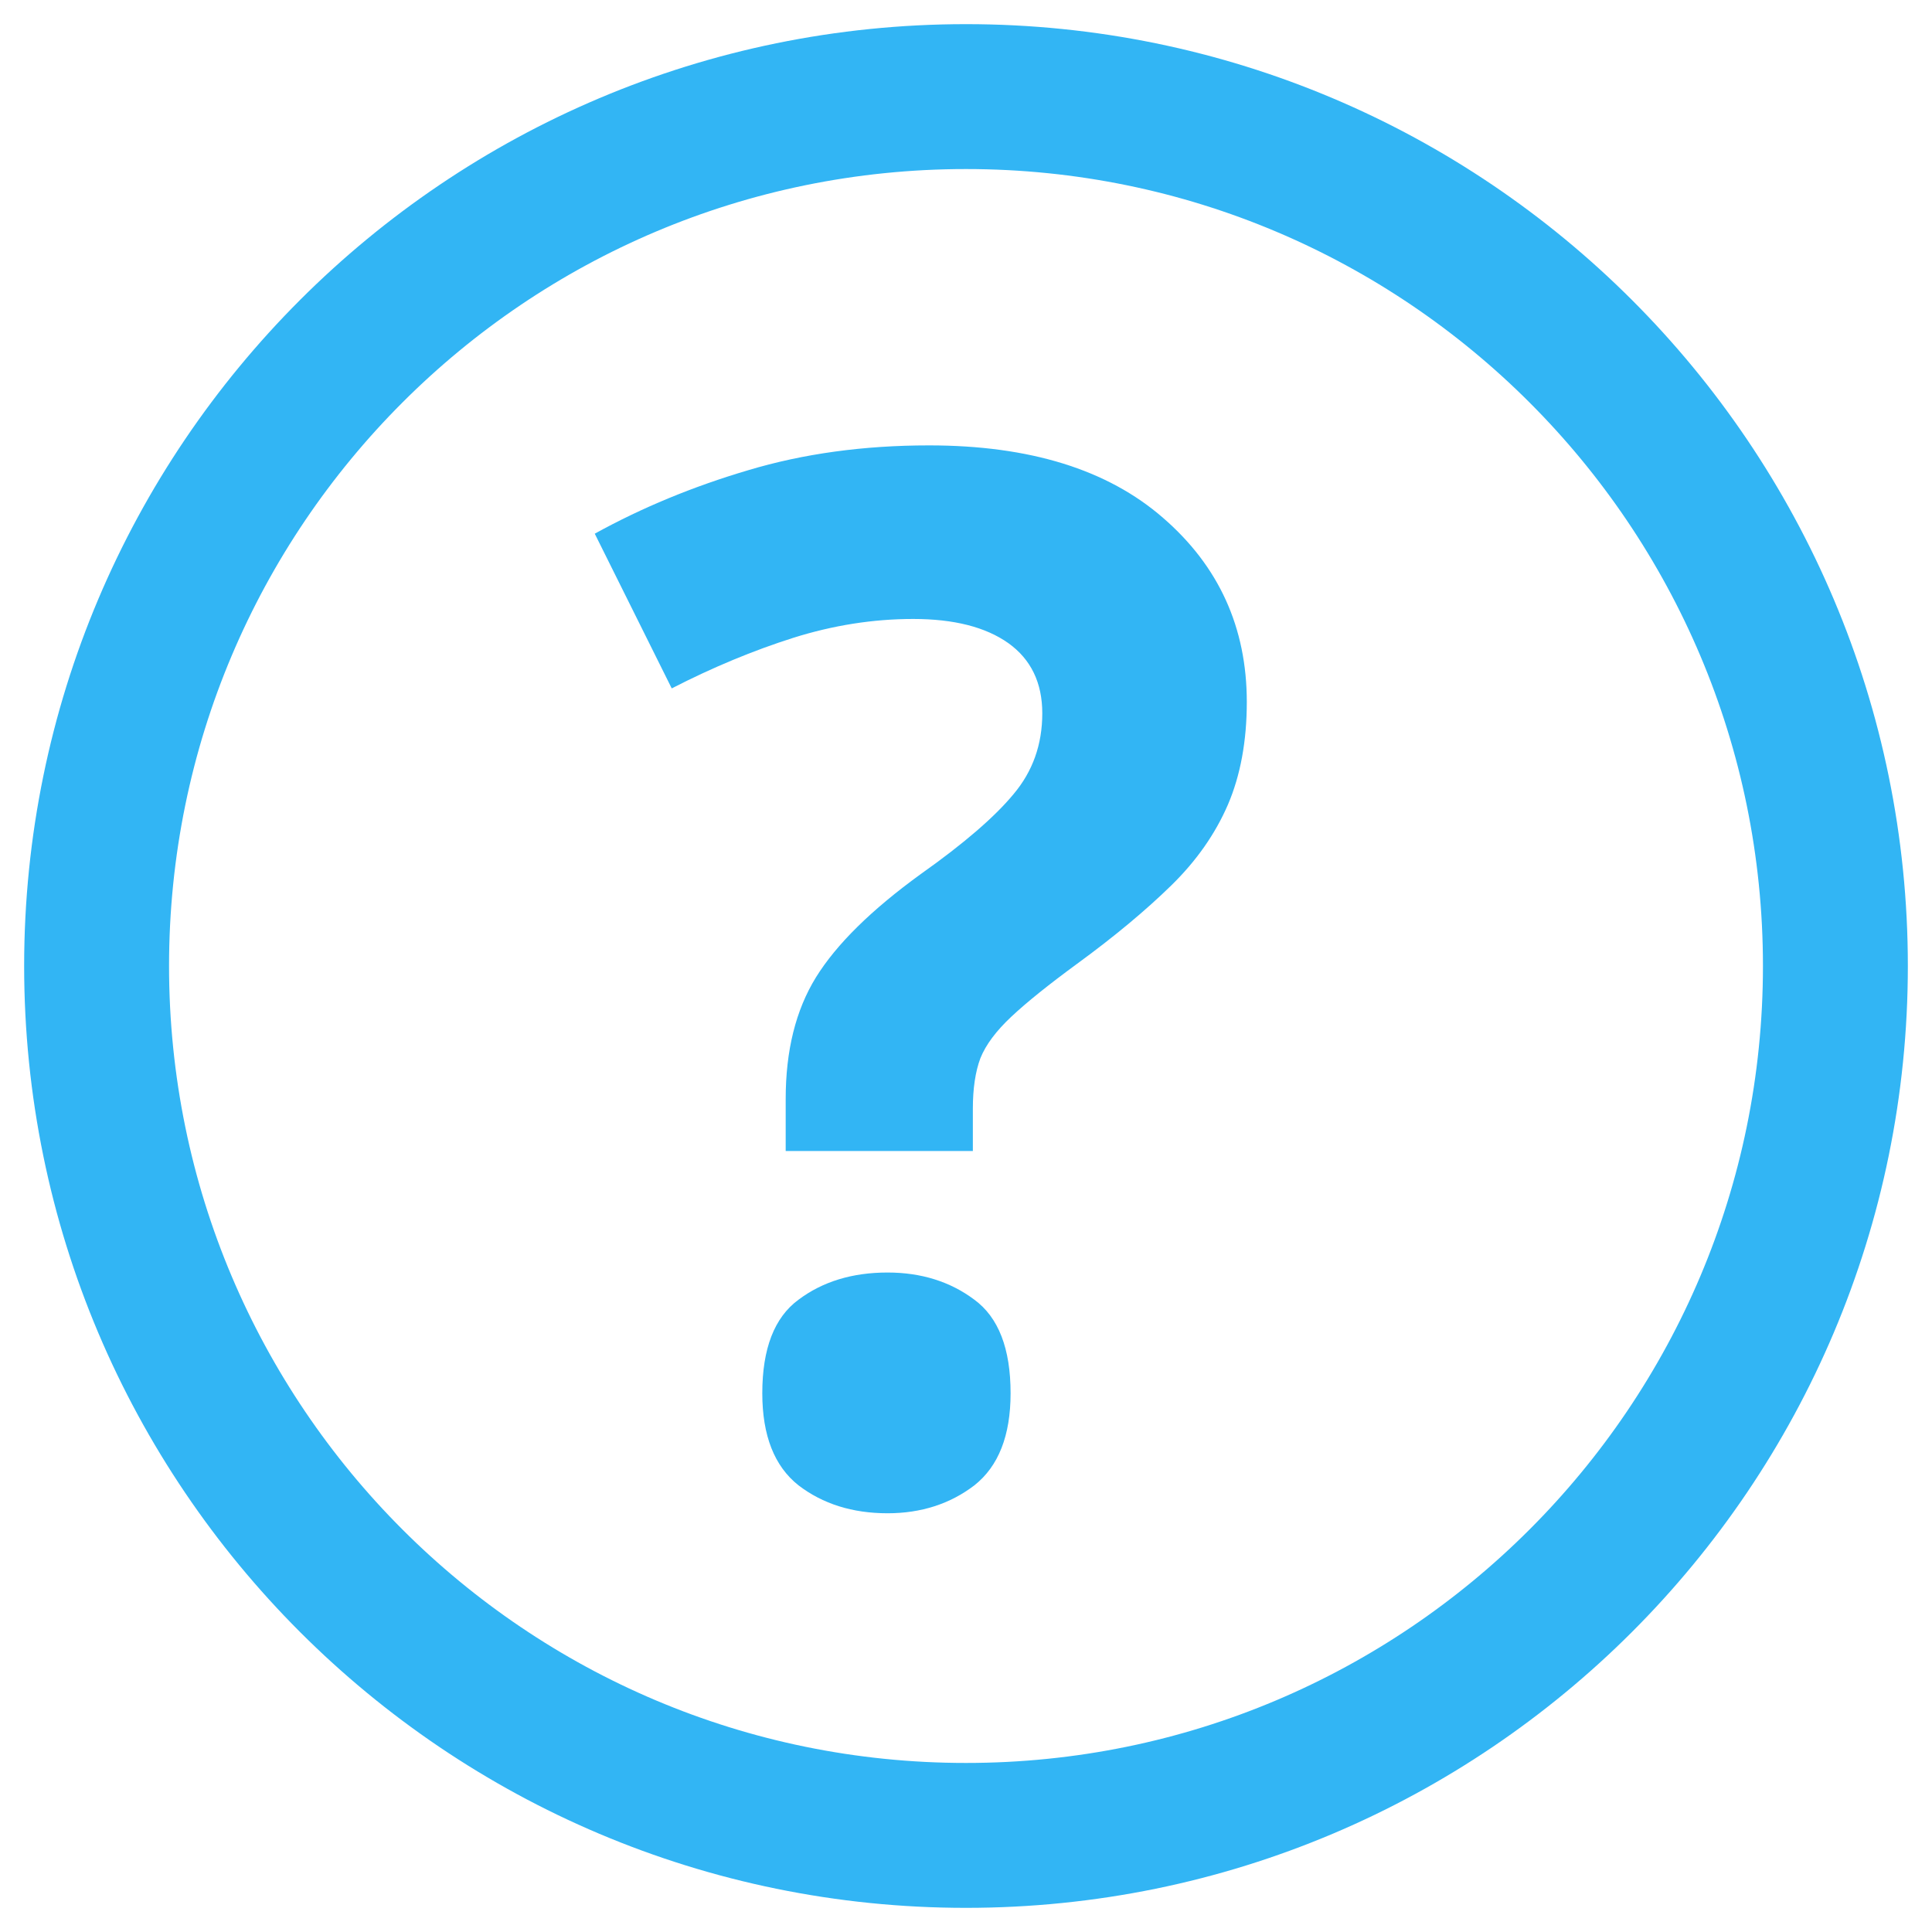
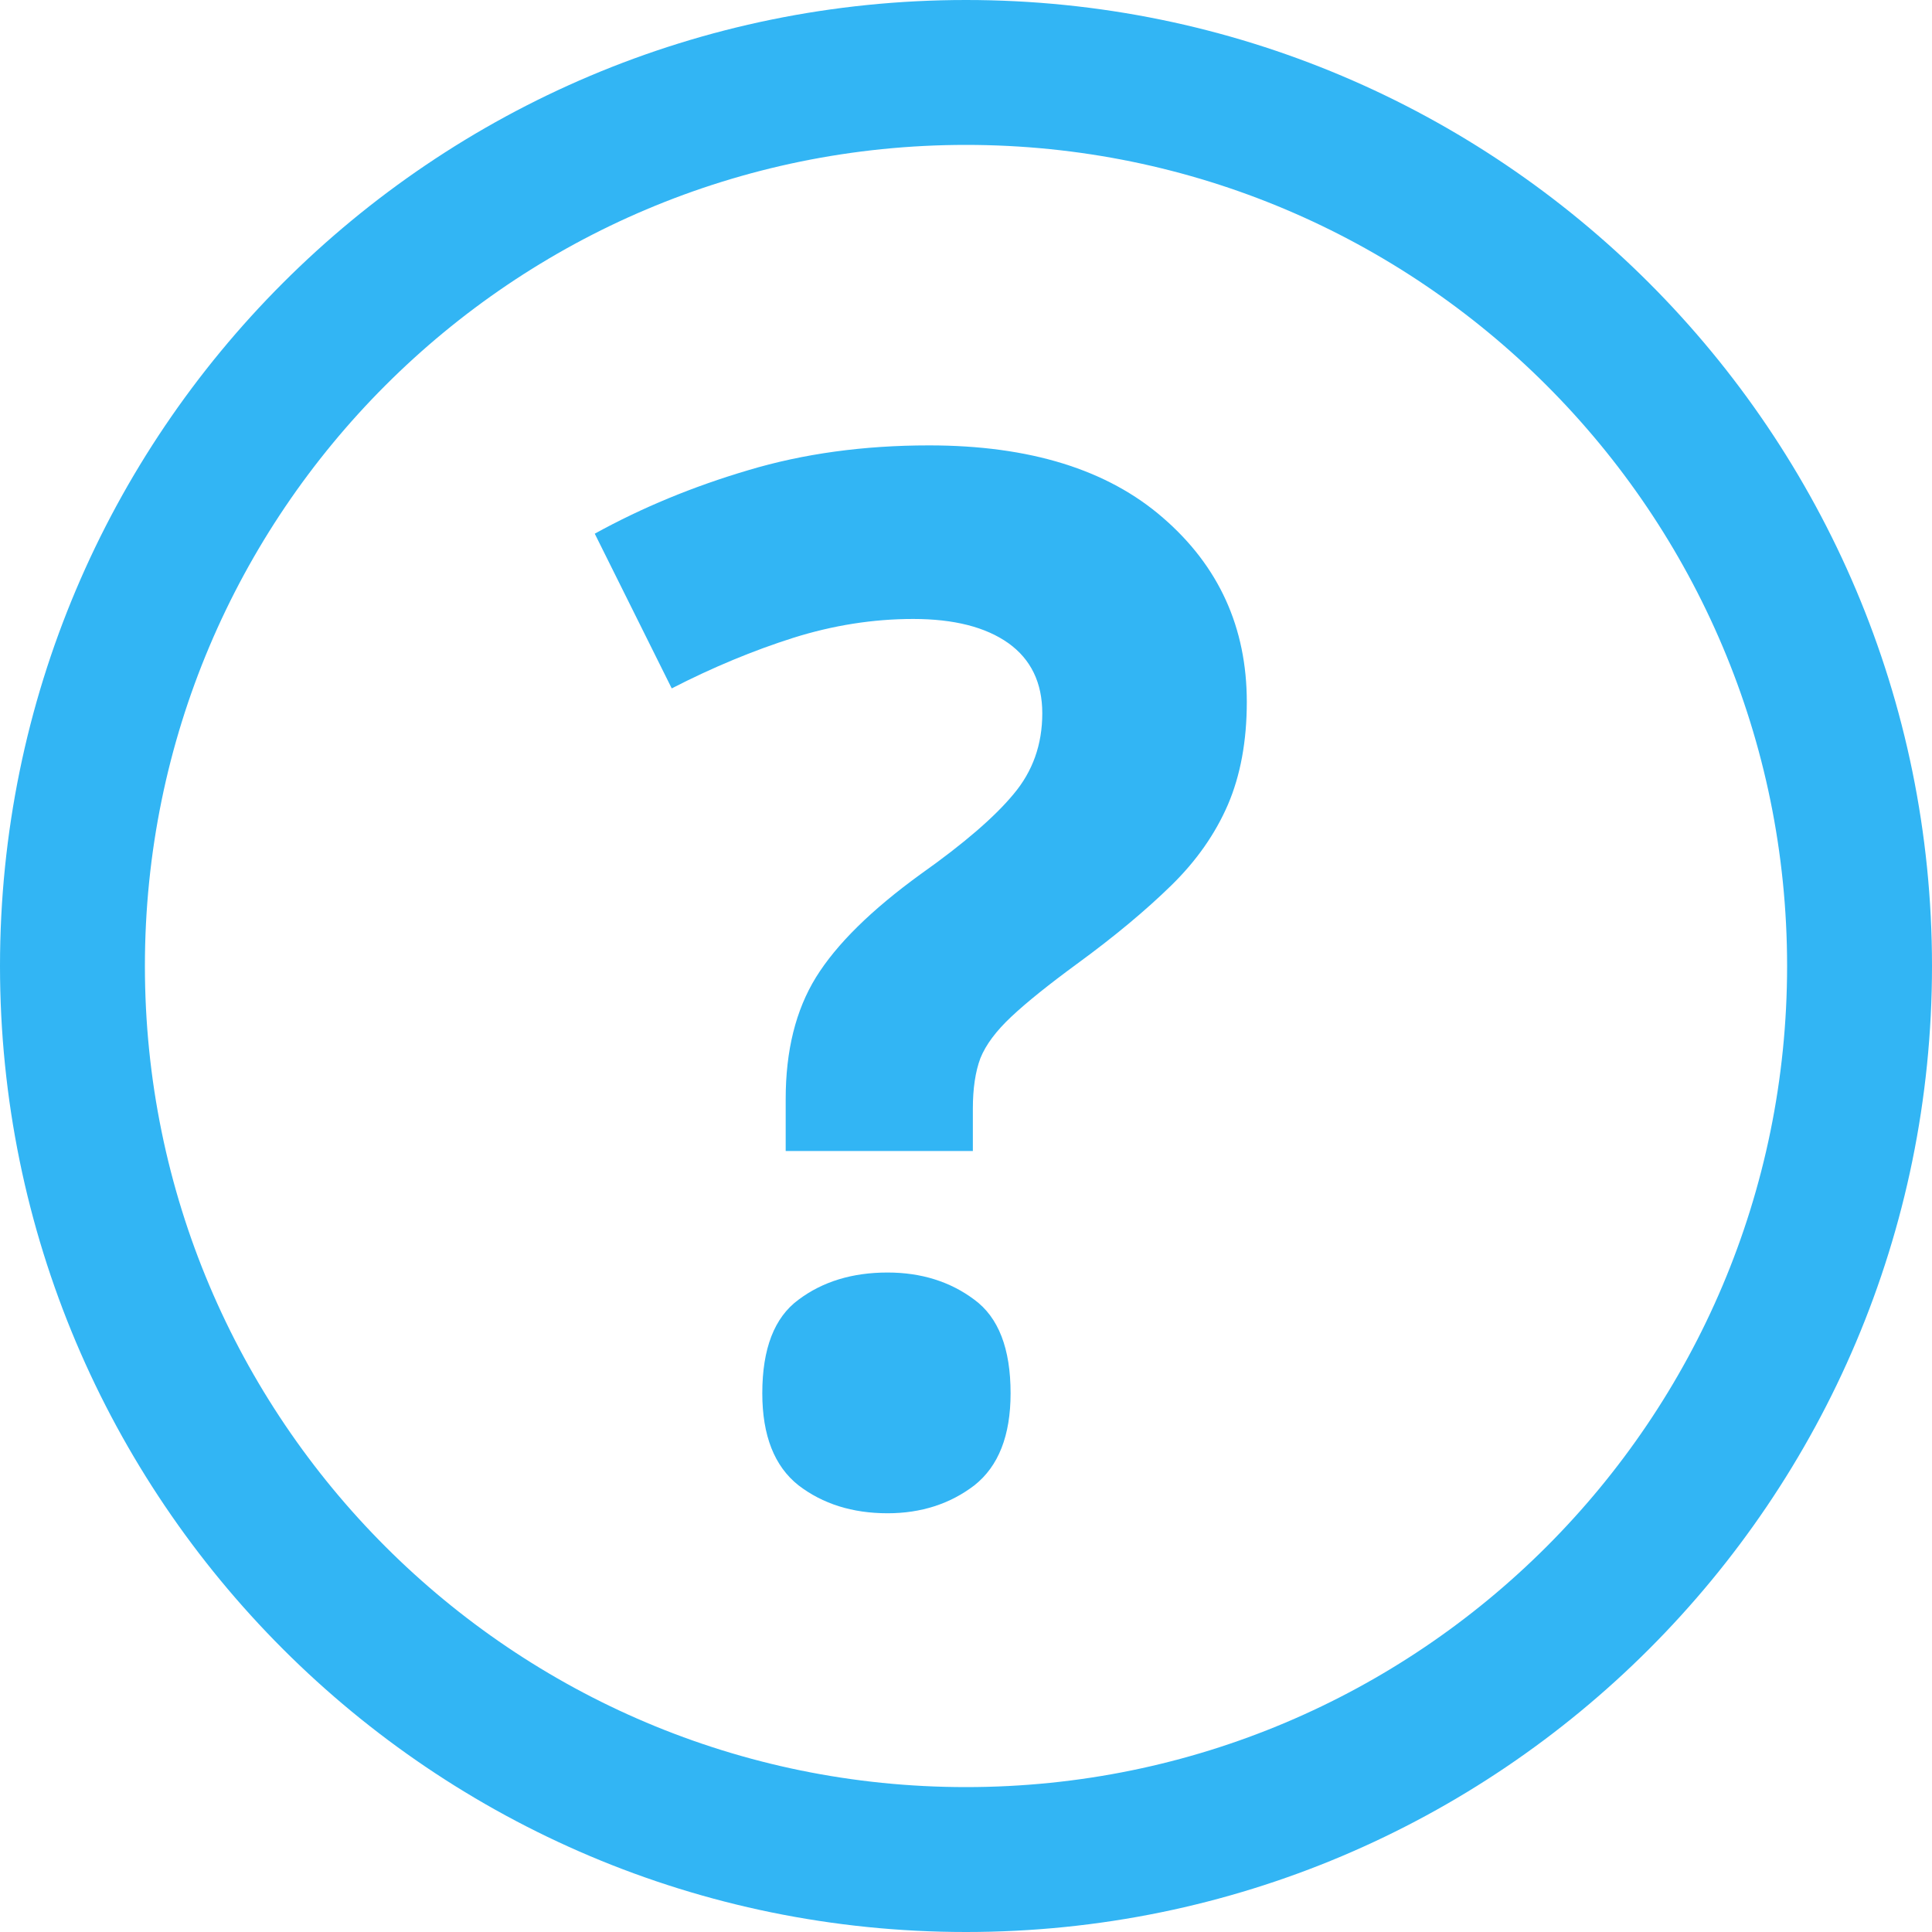
<svg xmlns="http://www.w3.org/2000/svg" id="Layer_1" data-name="Layer 1" viewBox="0 0 40 40">
  <defs>
-     <style>.cls-1{fill:none;stroke:#32b5f4;stroke-linecap:round;stroke-miterlimit:10;stroke-width:3px;}.cls-2{font-size:30px;fill:#32b5f4;font-family:Avenir Next;font-weight:700;}</style>
+     <style>.cls-1,.cls-2{fill:#32b5f4;}.cls-2{font-size:30px;font-family:Avenir Next;font-weight:700;}</style>
  </defs>
-   <circle class="cls-1" cx="20" cy="20" r="18" />
+   <path class="cls-1" d="M20,3A17,17,0,1,1,3,20,17,17,0,0,1,20,3m0-3A20,20,0,1,0,40,20,20,20,0,0,0,20,0h0Z" />
  <text class="cls-2" transform="translate(12.22 30.94)">?</text>
</svg>
